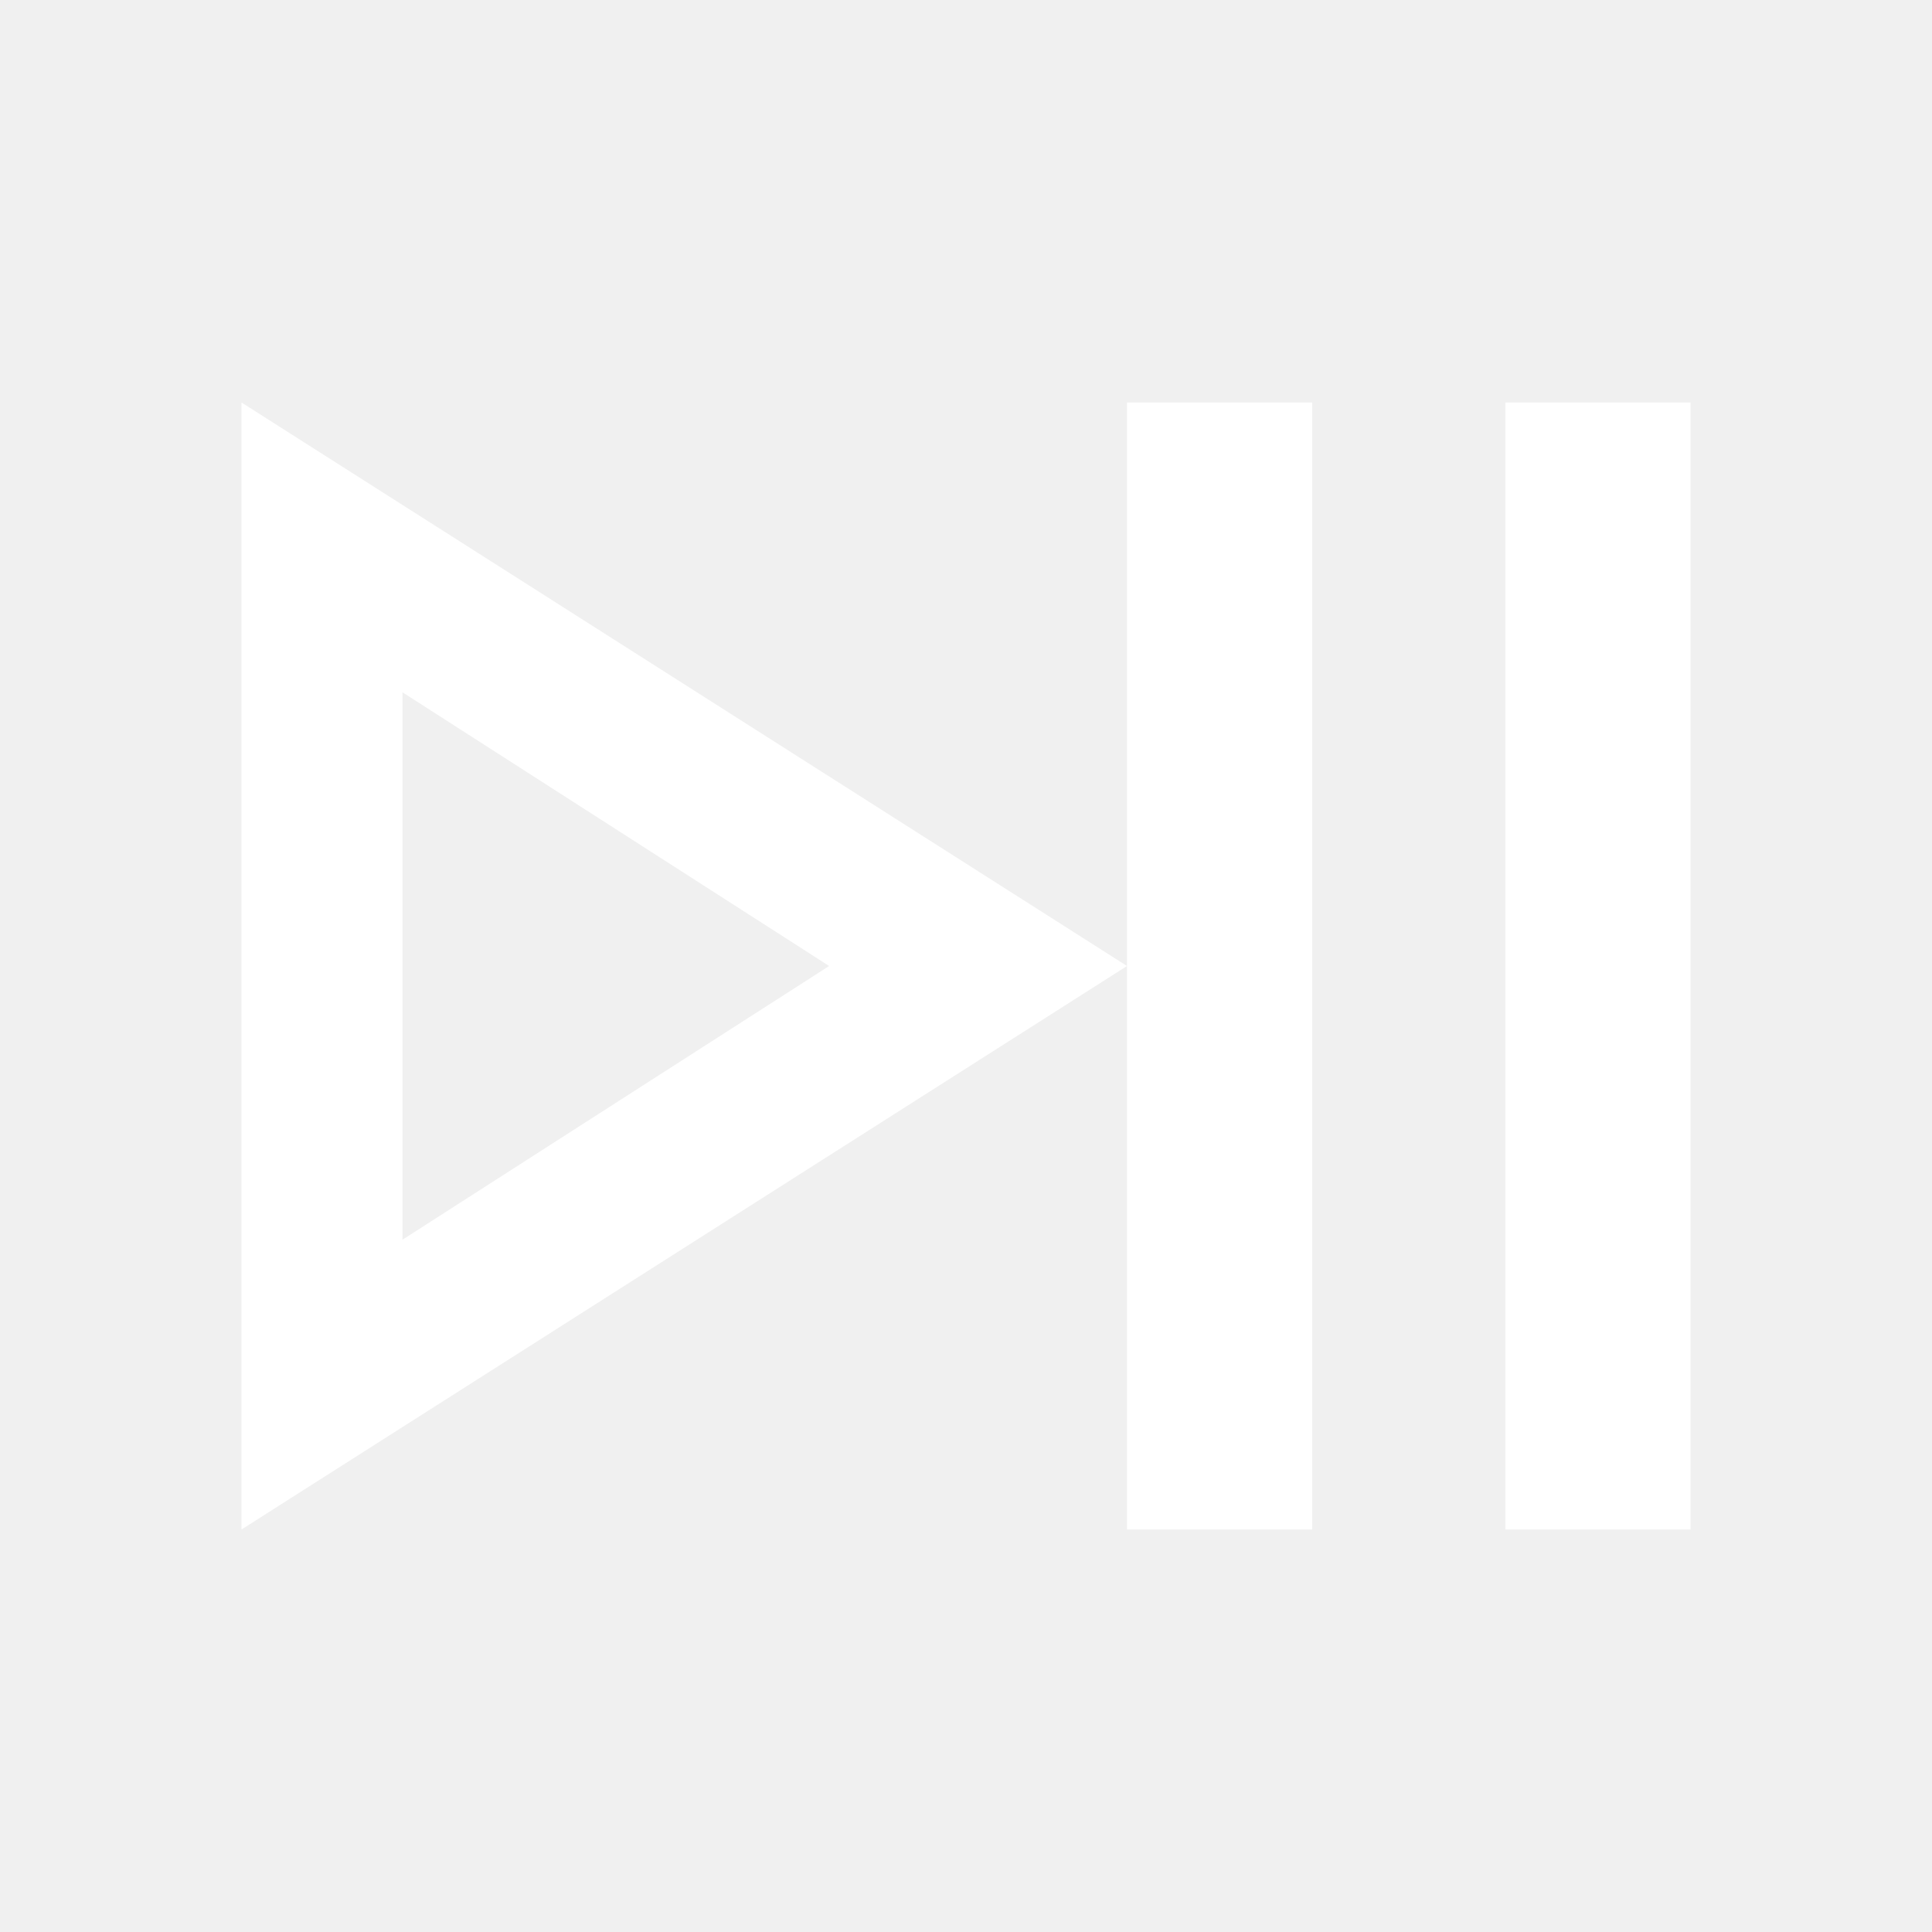
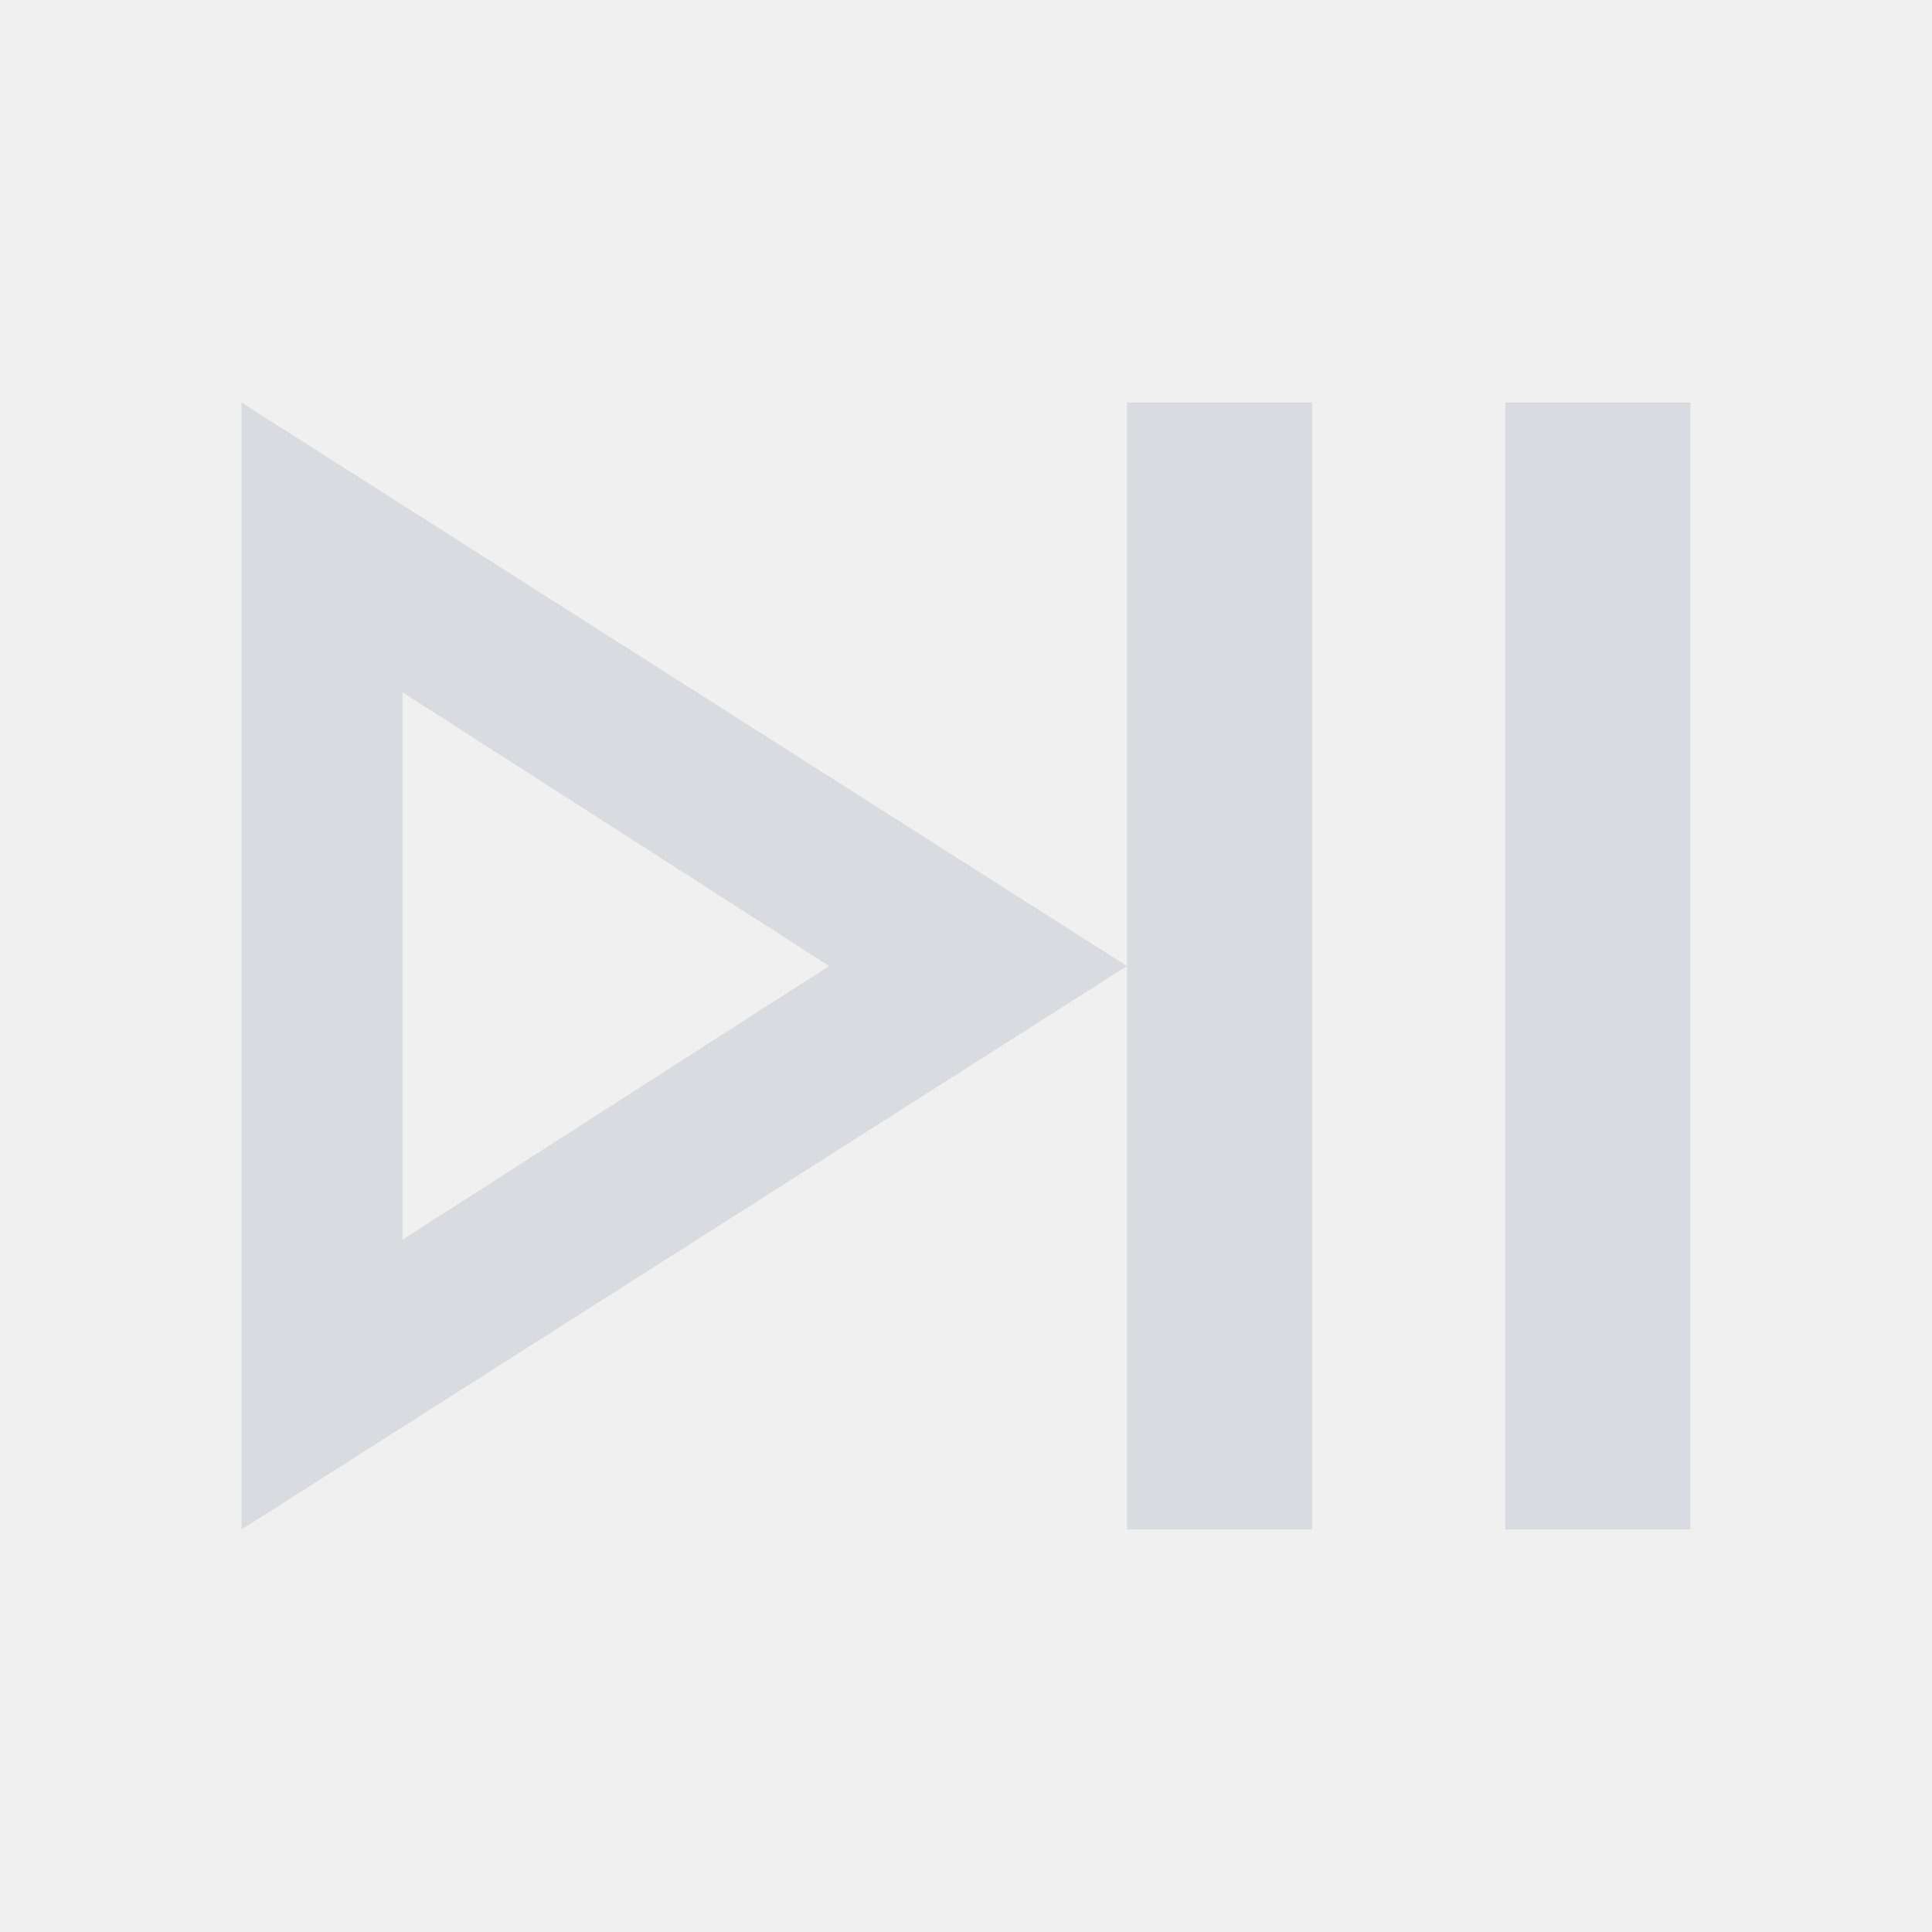
<svg xmlns="http://www.w3.org/2000/svg" version="1.1" id="Layer_1" x="0px" y="0px" viewBox="0 0 24 24" style="enable-background:new 0 0 24 24;" xml:space="preserve">
  <style type="text/css">
	.st0{fill:none;}
- 	.st1{fill:#FFFFFF;}
+ 	.st1{fill:#d9dbe0;}
</style>
  <path class="st0" d="M0,0h24v24H0V0z" />
  <path class="st1" d="M5,8.6l5.3,3.4L5,15.4V8.6 M3,5v14l11-7L3,5z" />
  <path class="st1" d="M14,19h2.3V5H14V19z M18.7,5v14H21V5H18.7z" />
</svg>
